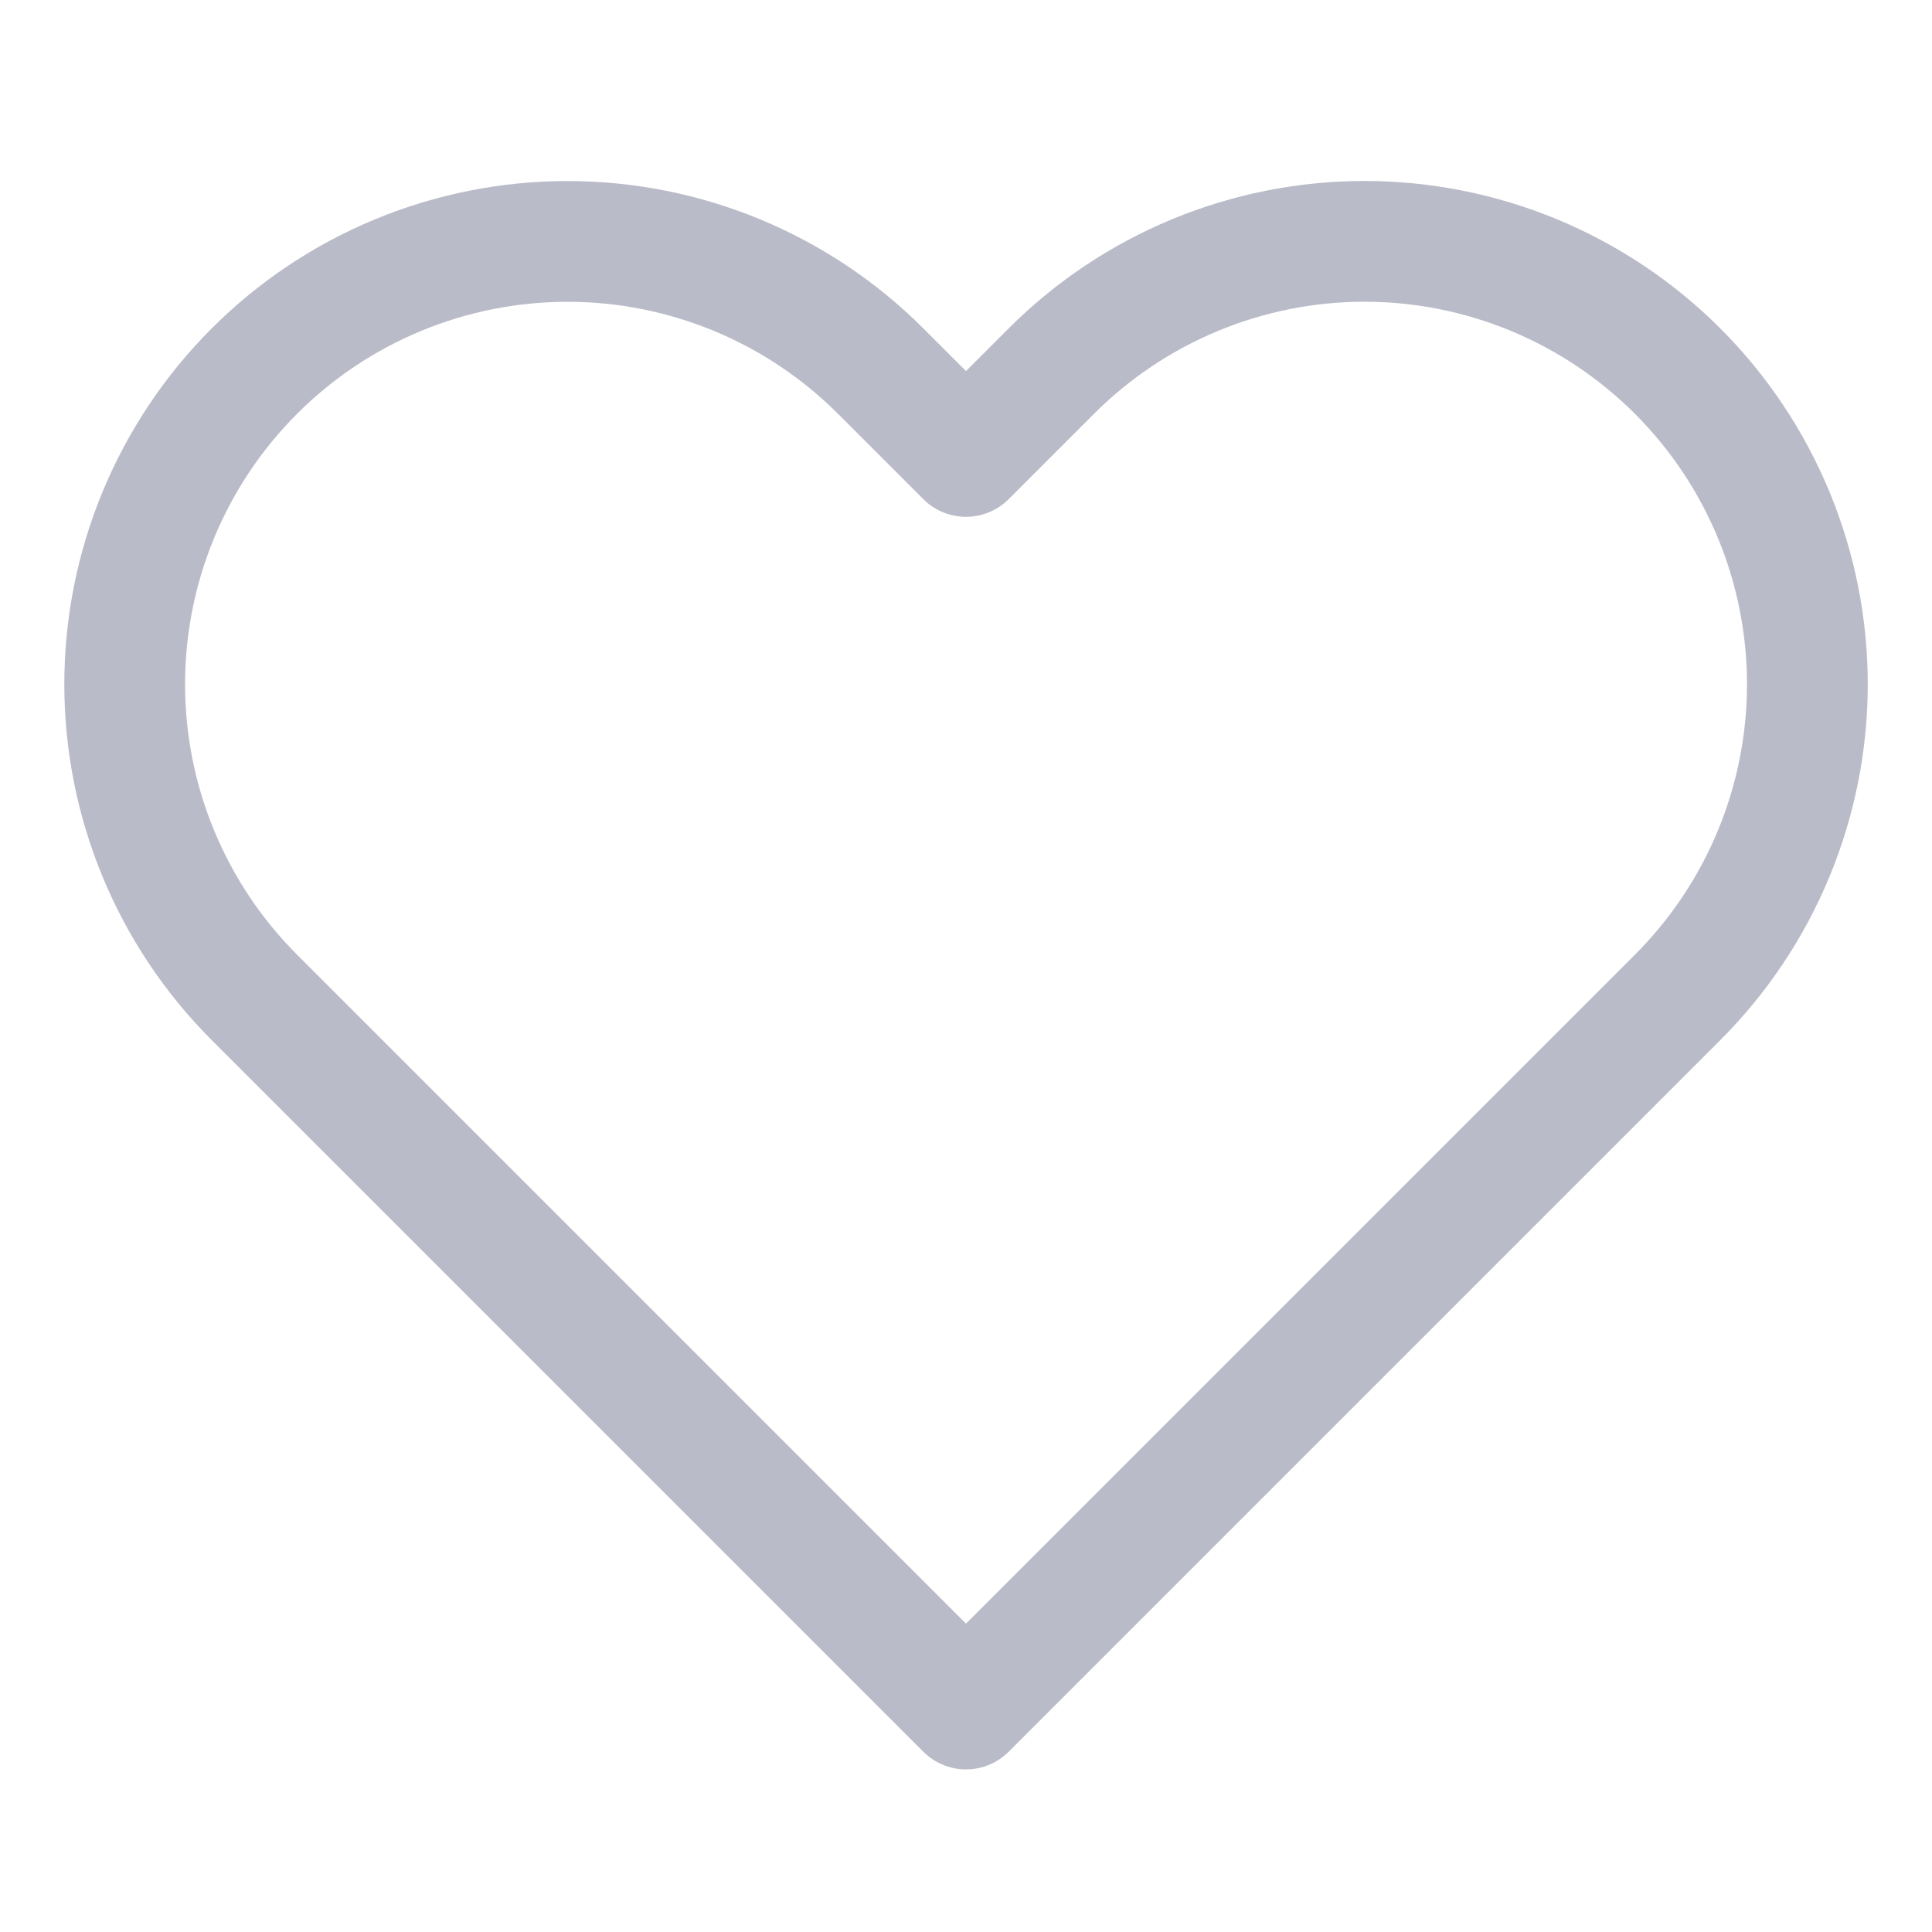
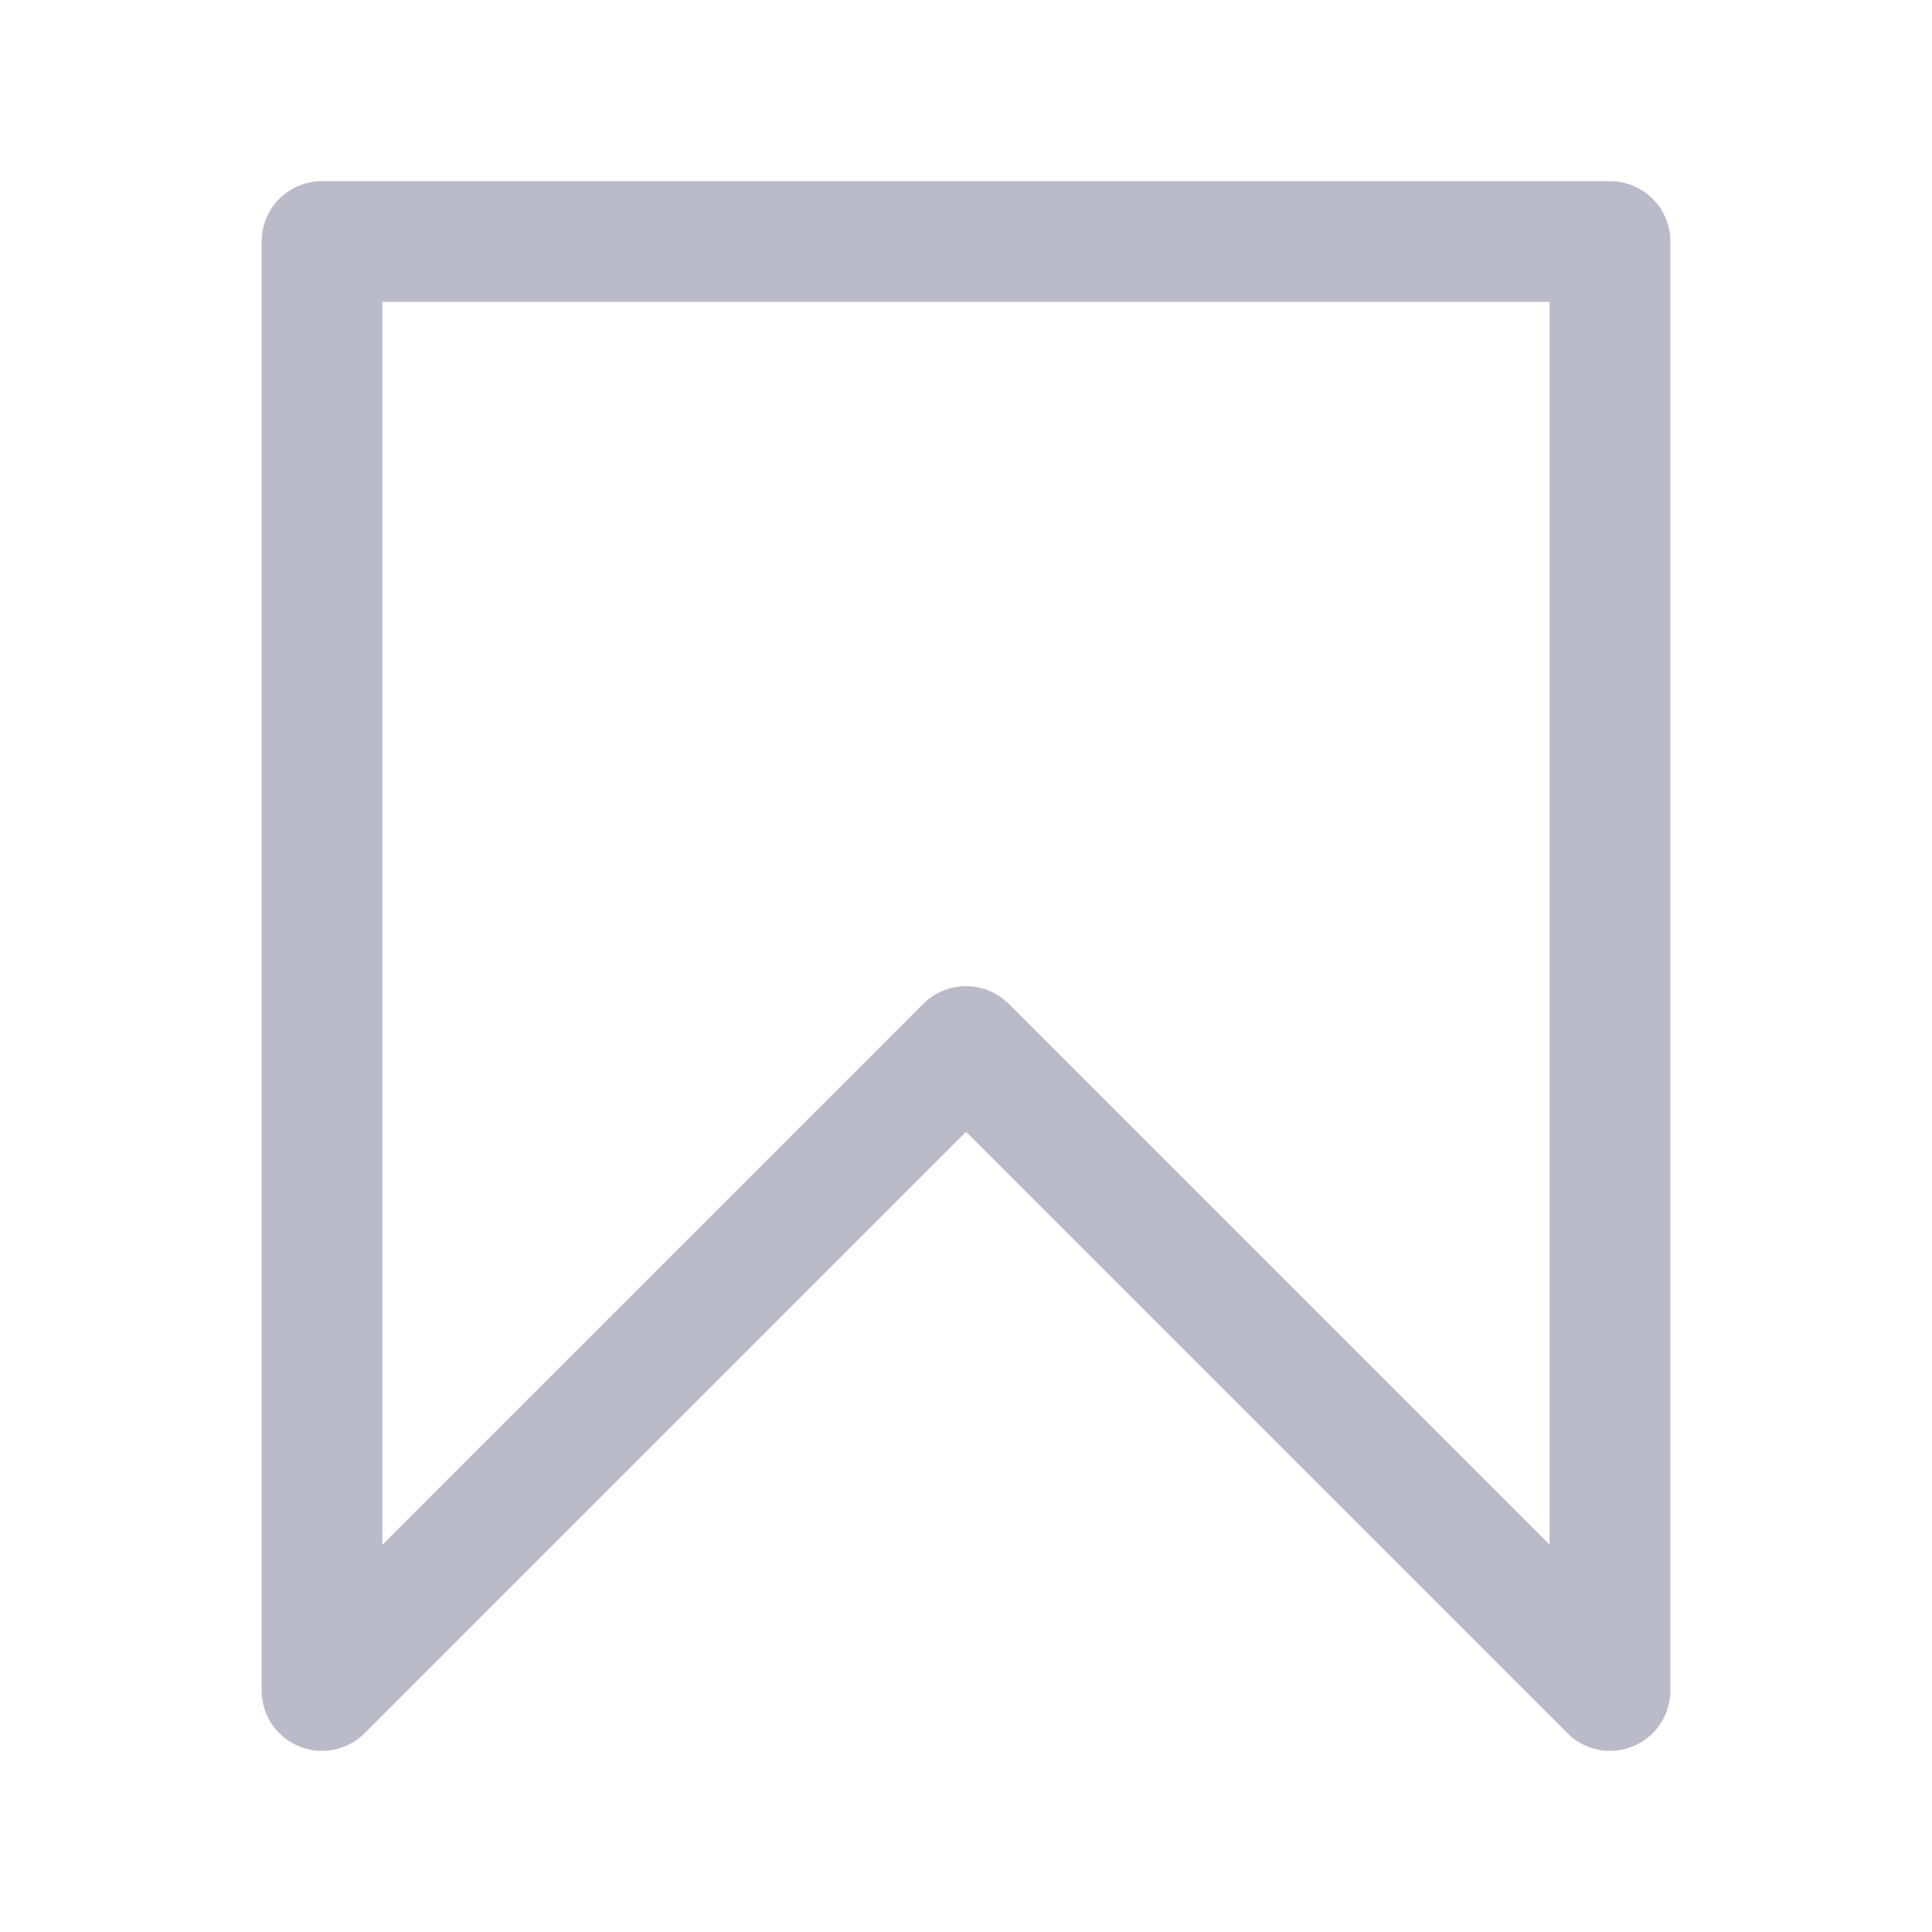
<svg xmlns="http://www.w3.org/2000/svg" width="24" height="24" viewBox="0 0 24 24" fill="none">
-   <path d="M20.84 4.61C20.329 4.099 19.723 3.694 19.055 3.417C18.388 3.141 17.672 2.998 16.95 2.998C16.227 2.998 15.512 3.141 14.845 3.417C14.177 3.694 13.571 4.099 13.06 4.61L12 5.67L10.94 4.61C9.908 3.578 8.509 2.999 7.05 2.999C5.591 2.999 4.192 3.578 3.16 4.61C2.128 5.642 1.549 7.041 1.549 8.5C1.549 9.959 2.128 11.358 3.16 12.39L4.22 13.45L12 21.23L19.78 13.45L20.84 12.39C21.351 11.879 21.756 11.273 22.033 10.605C22.309 9.938 22.452 9.222 22.452 8.5C22.452 7.778 22.309 7.062 22.033 6.395C21.756 5.727 21.351 5.121 20.84 4.61Z" stroke="#BABBC8" stroke-width="1.5" stroke-linecap="round" stroke-linejoin="round" />
+   <path d="M4 3H20V21L12 13L4 21V3Z" stroke="#BABBC8" stroke-width="1.5" stroke-linecap="round" stroke-linejoin="round" />
</svg>
